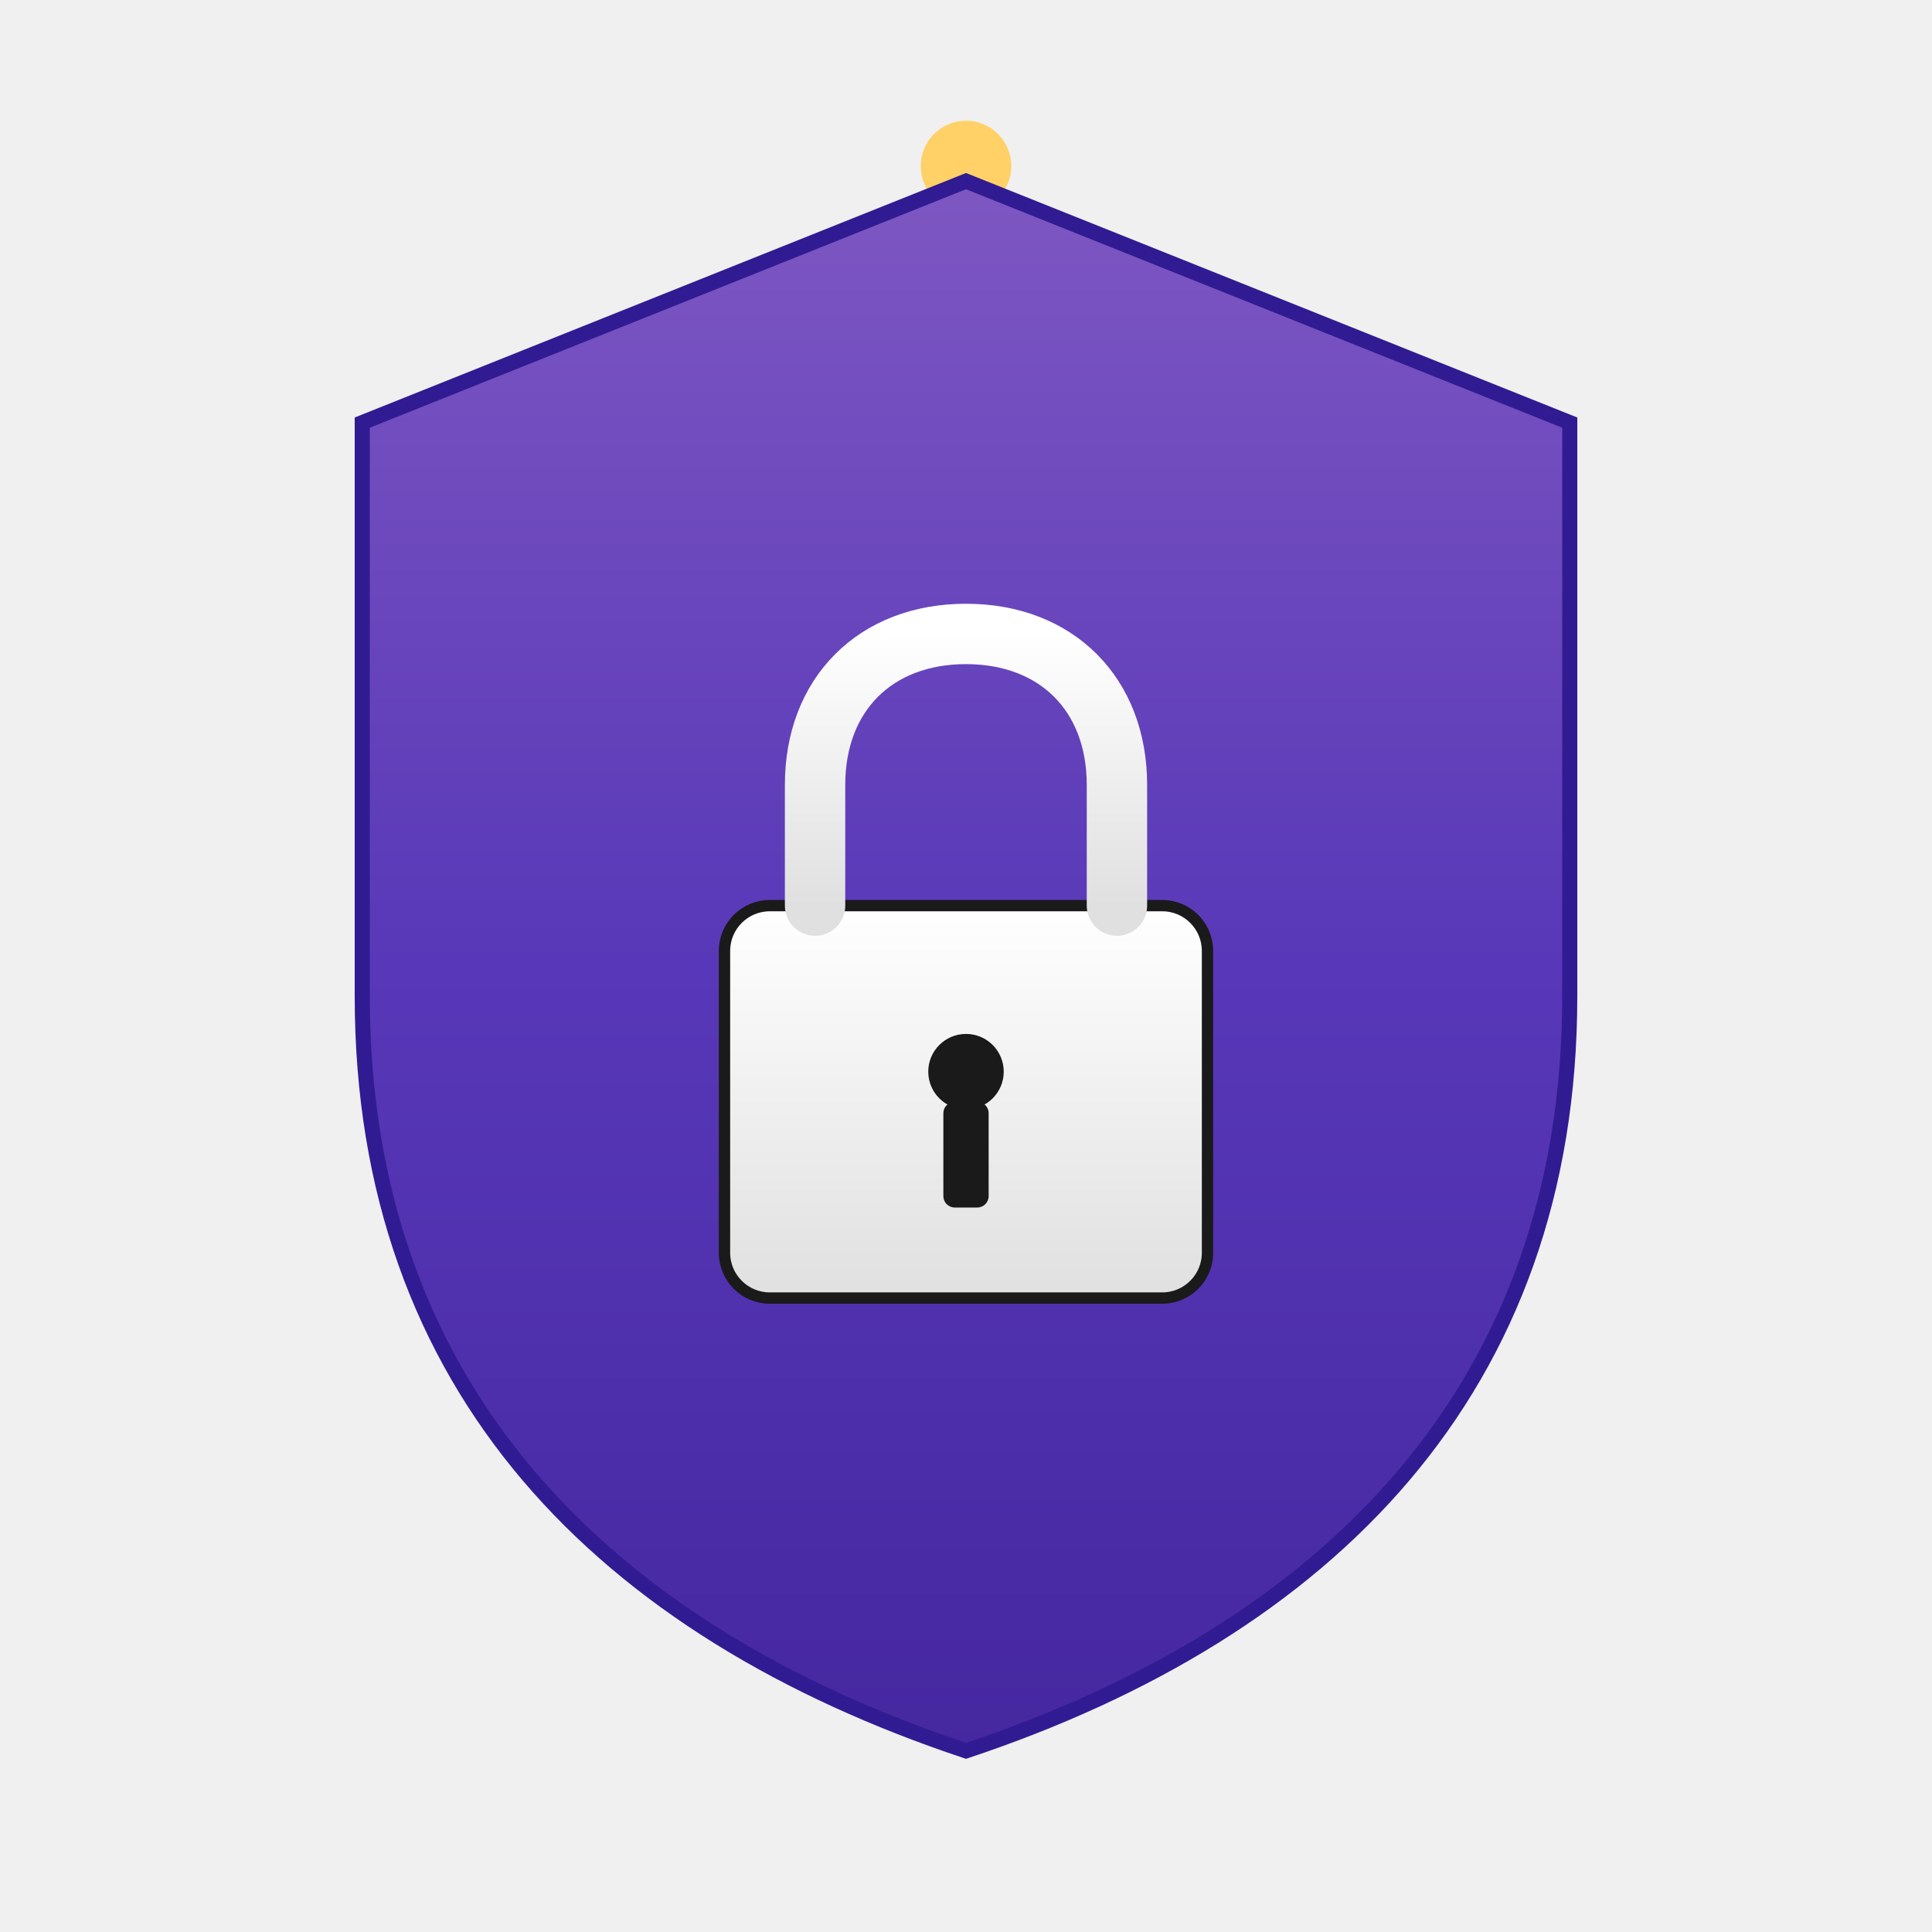
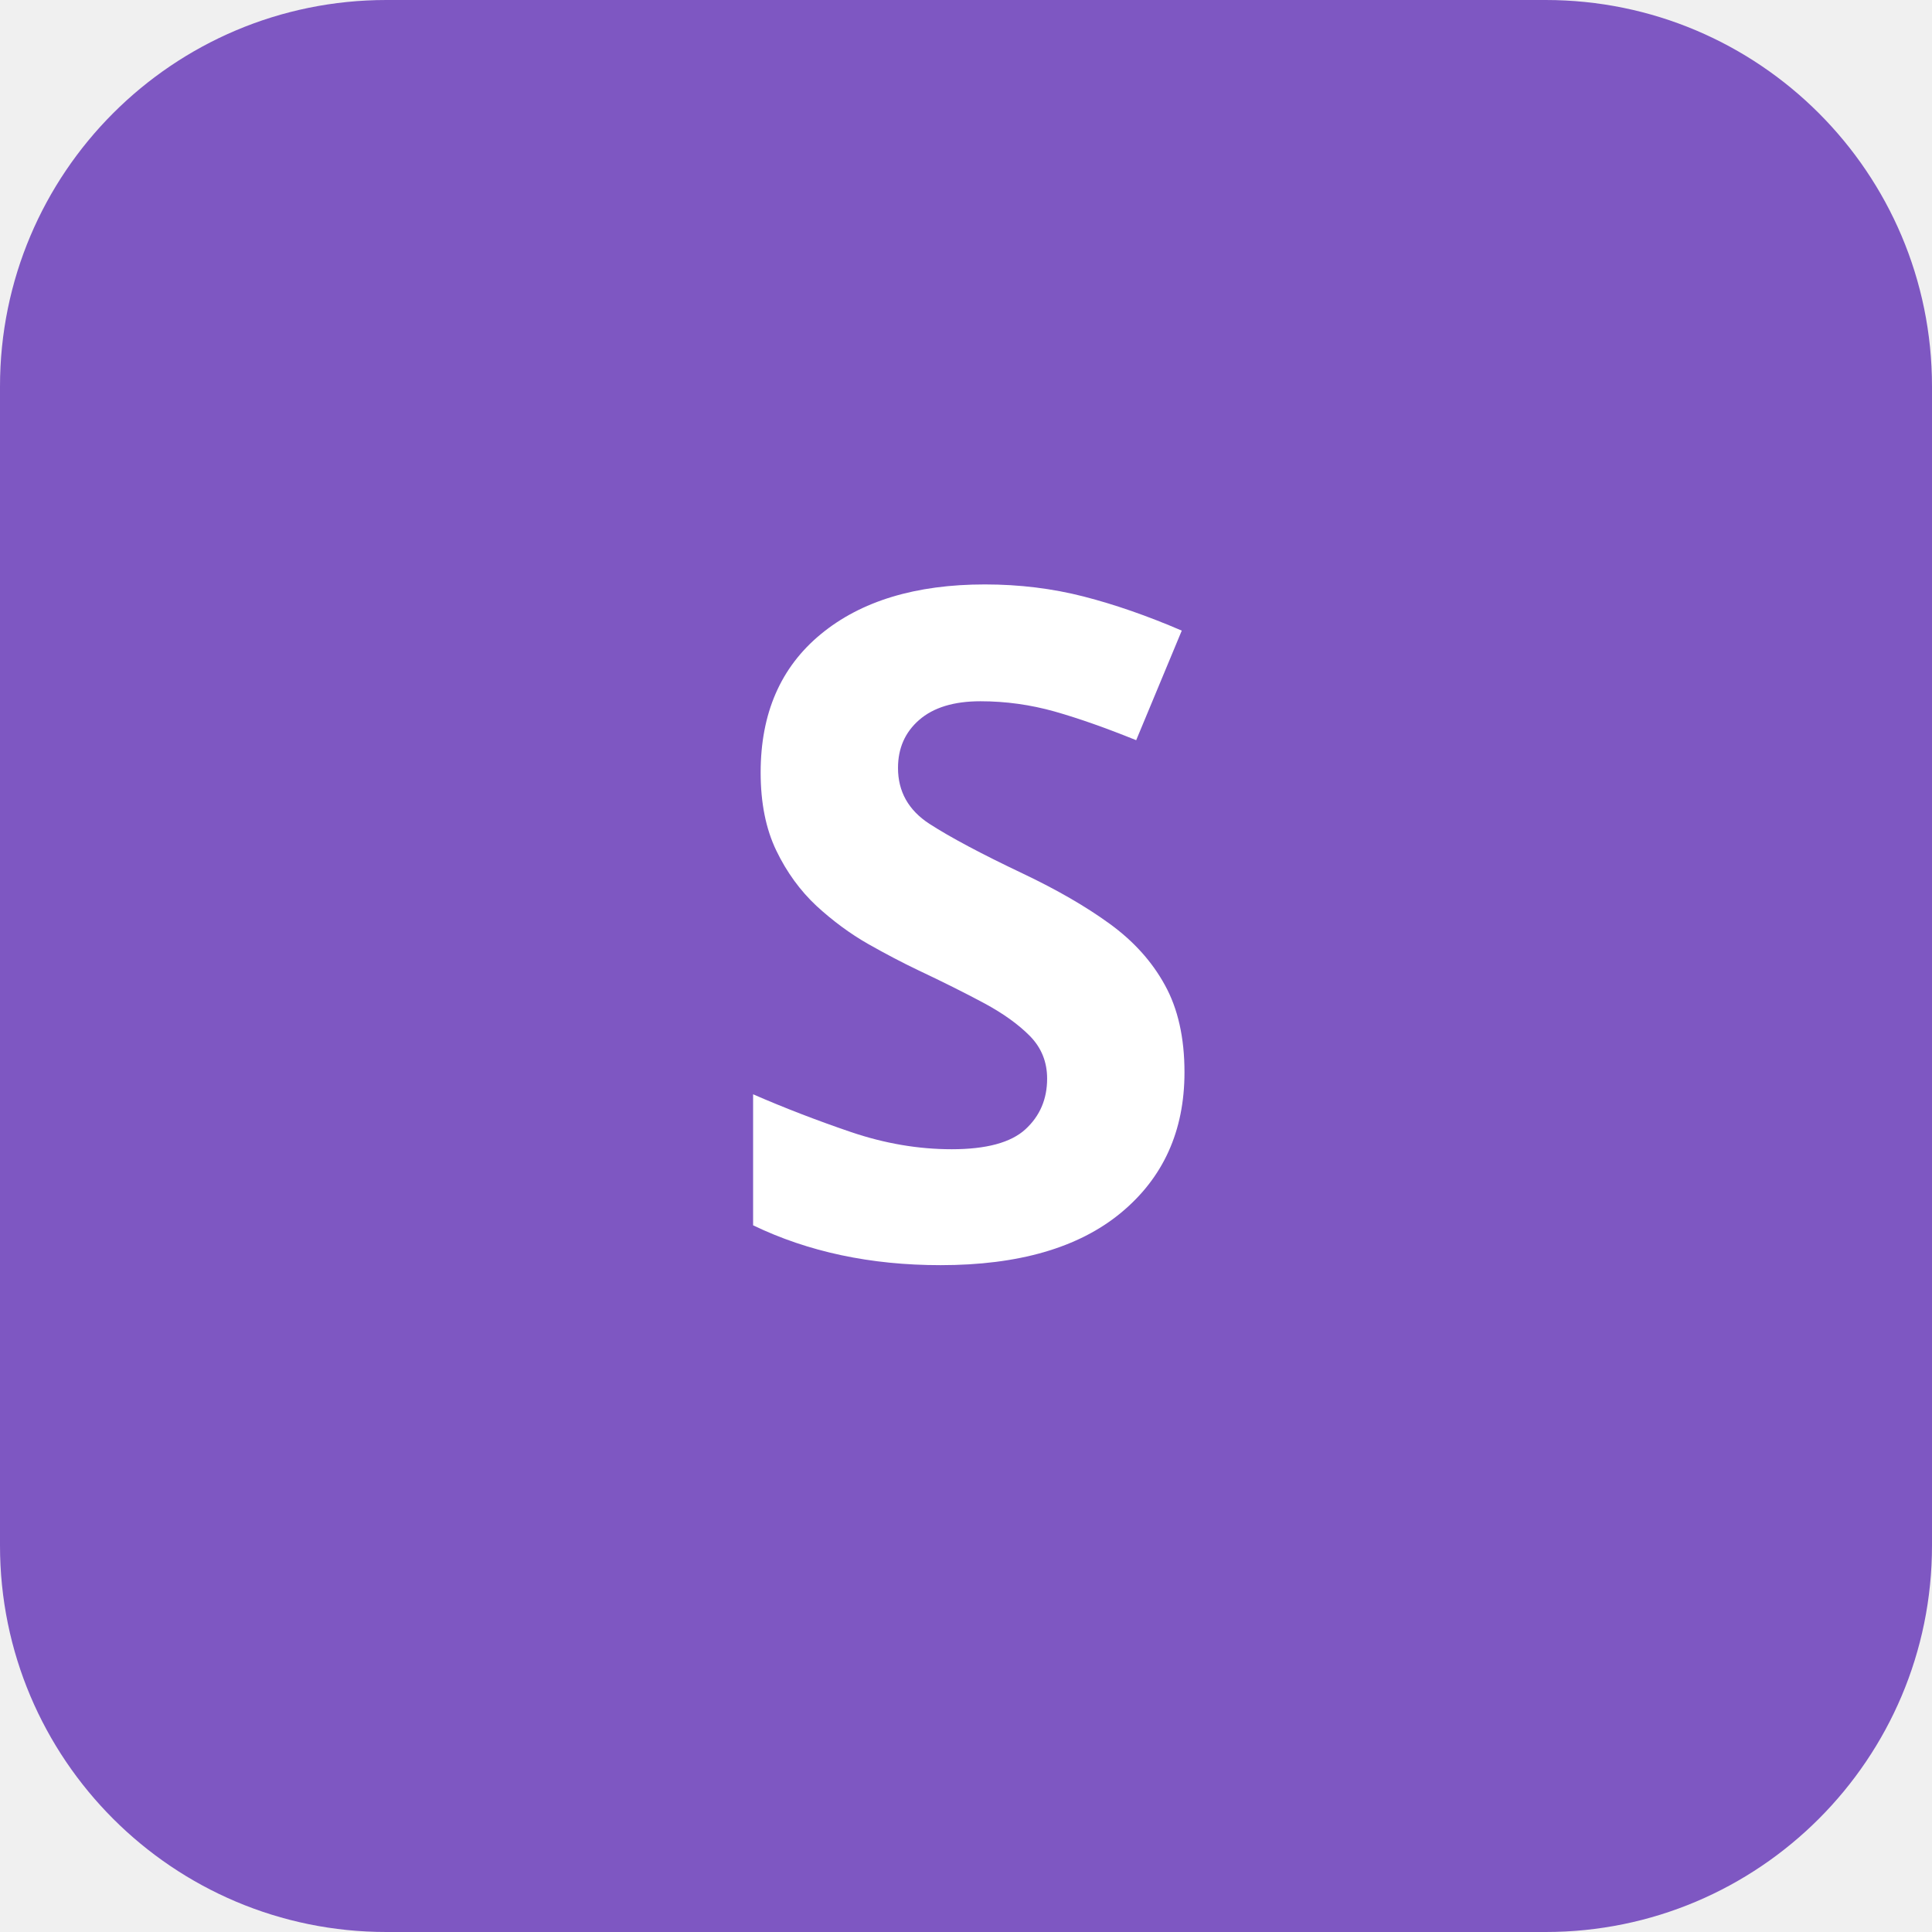
- <svg xmlns="http://www.w3.org/2000/svg" viewBox="0 0 256 256" width="256" height="256">
-   <defs>
-     <linearGradient id="shieldFill" x1="0" y1="0" x2="0" y2="1">
-       <stop offset="0%" stop-color="#7E57C2" />
-       <stop offset="50%" stop-color="#5838B8" />
-       <stop offset="100%" stop-color="#4527A0" />
-     </linearGradient>
-     <linearGradient id="lockFill" x1="0" y1="0" x2="0" y2="1">
-       <stop offset="0%" stop-color="#FFFFFF" />
-       <stop offset="100%" stop-color="#E0E0E0" />
-     </linearGradient>
-   </defs>
-   <circle cx="128" cy="22" r="6" fill="#FFD166" />
-   <path d="M128 24 L208 56 L208 132 C208 184 176 216 128 232 C80 216 48 184 48 132 L48 56 Z" fill="url(#shieldFill)" stroke="#311B92" stroke-width="2" />
-   <rect x="96" y="120" width="64" height="52" rx="6" fill="url(#lockFill)" stroke="#1A1A1A" stroke-width="1.5" />
-   <path d="M108 120 L108 104 C108 92 116 84 128 84 C140 84 148 92 148 104 L148 120" fill="none" stroke="url(#lockFill)" stroke-width="8" stroke-linecap="round" />
-   <circle cx="128" cy="142" r="5" fill="#1A1A1A" />
-   <rect x="125" y="146" width="6" height="14" rx="1.5" fill="#1A1A1A" />
+ <svg xmlns="http://www.w3.org/2000/svg" viewBox="0 0 100 100">
+   <rect width="100" height="100" rx="20" fill="#7E57C2" />
+   <text x="50" y="65" font-family="sans-serif" font-size="48" font-weight="bold" fill="white" text-anchor="middle">S</text>
</svg>
